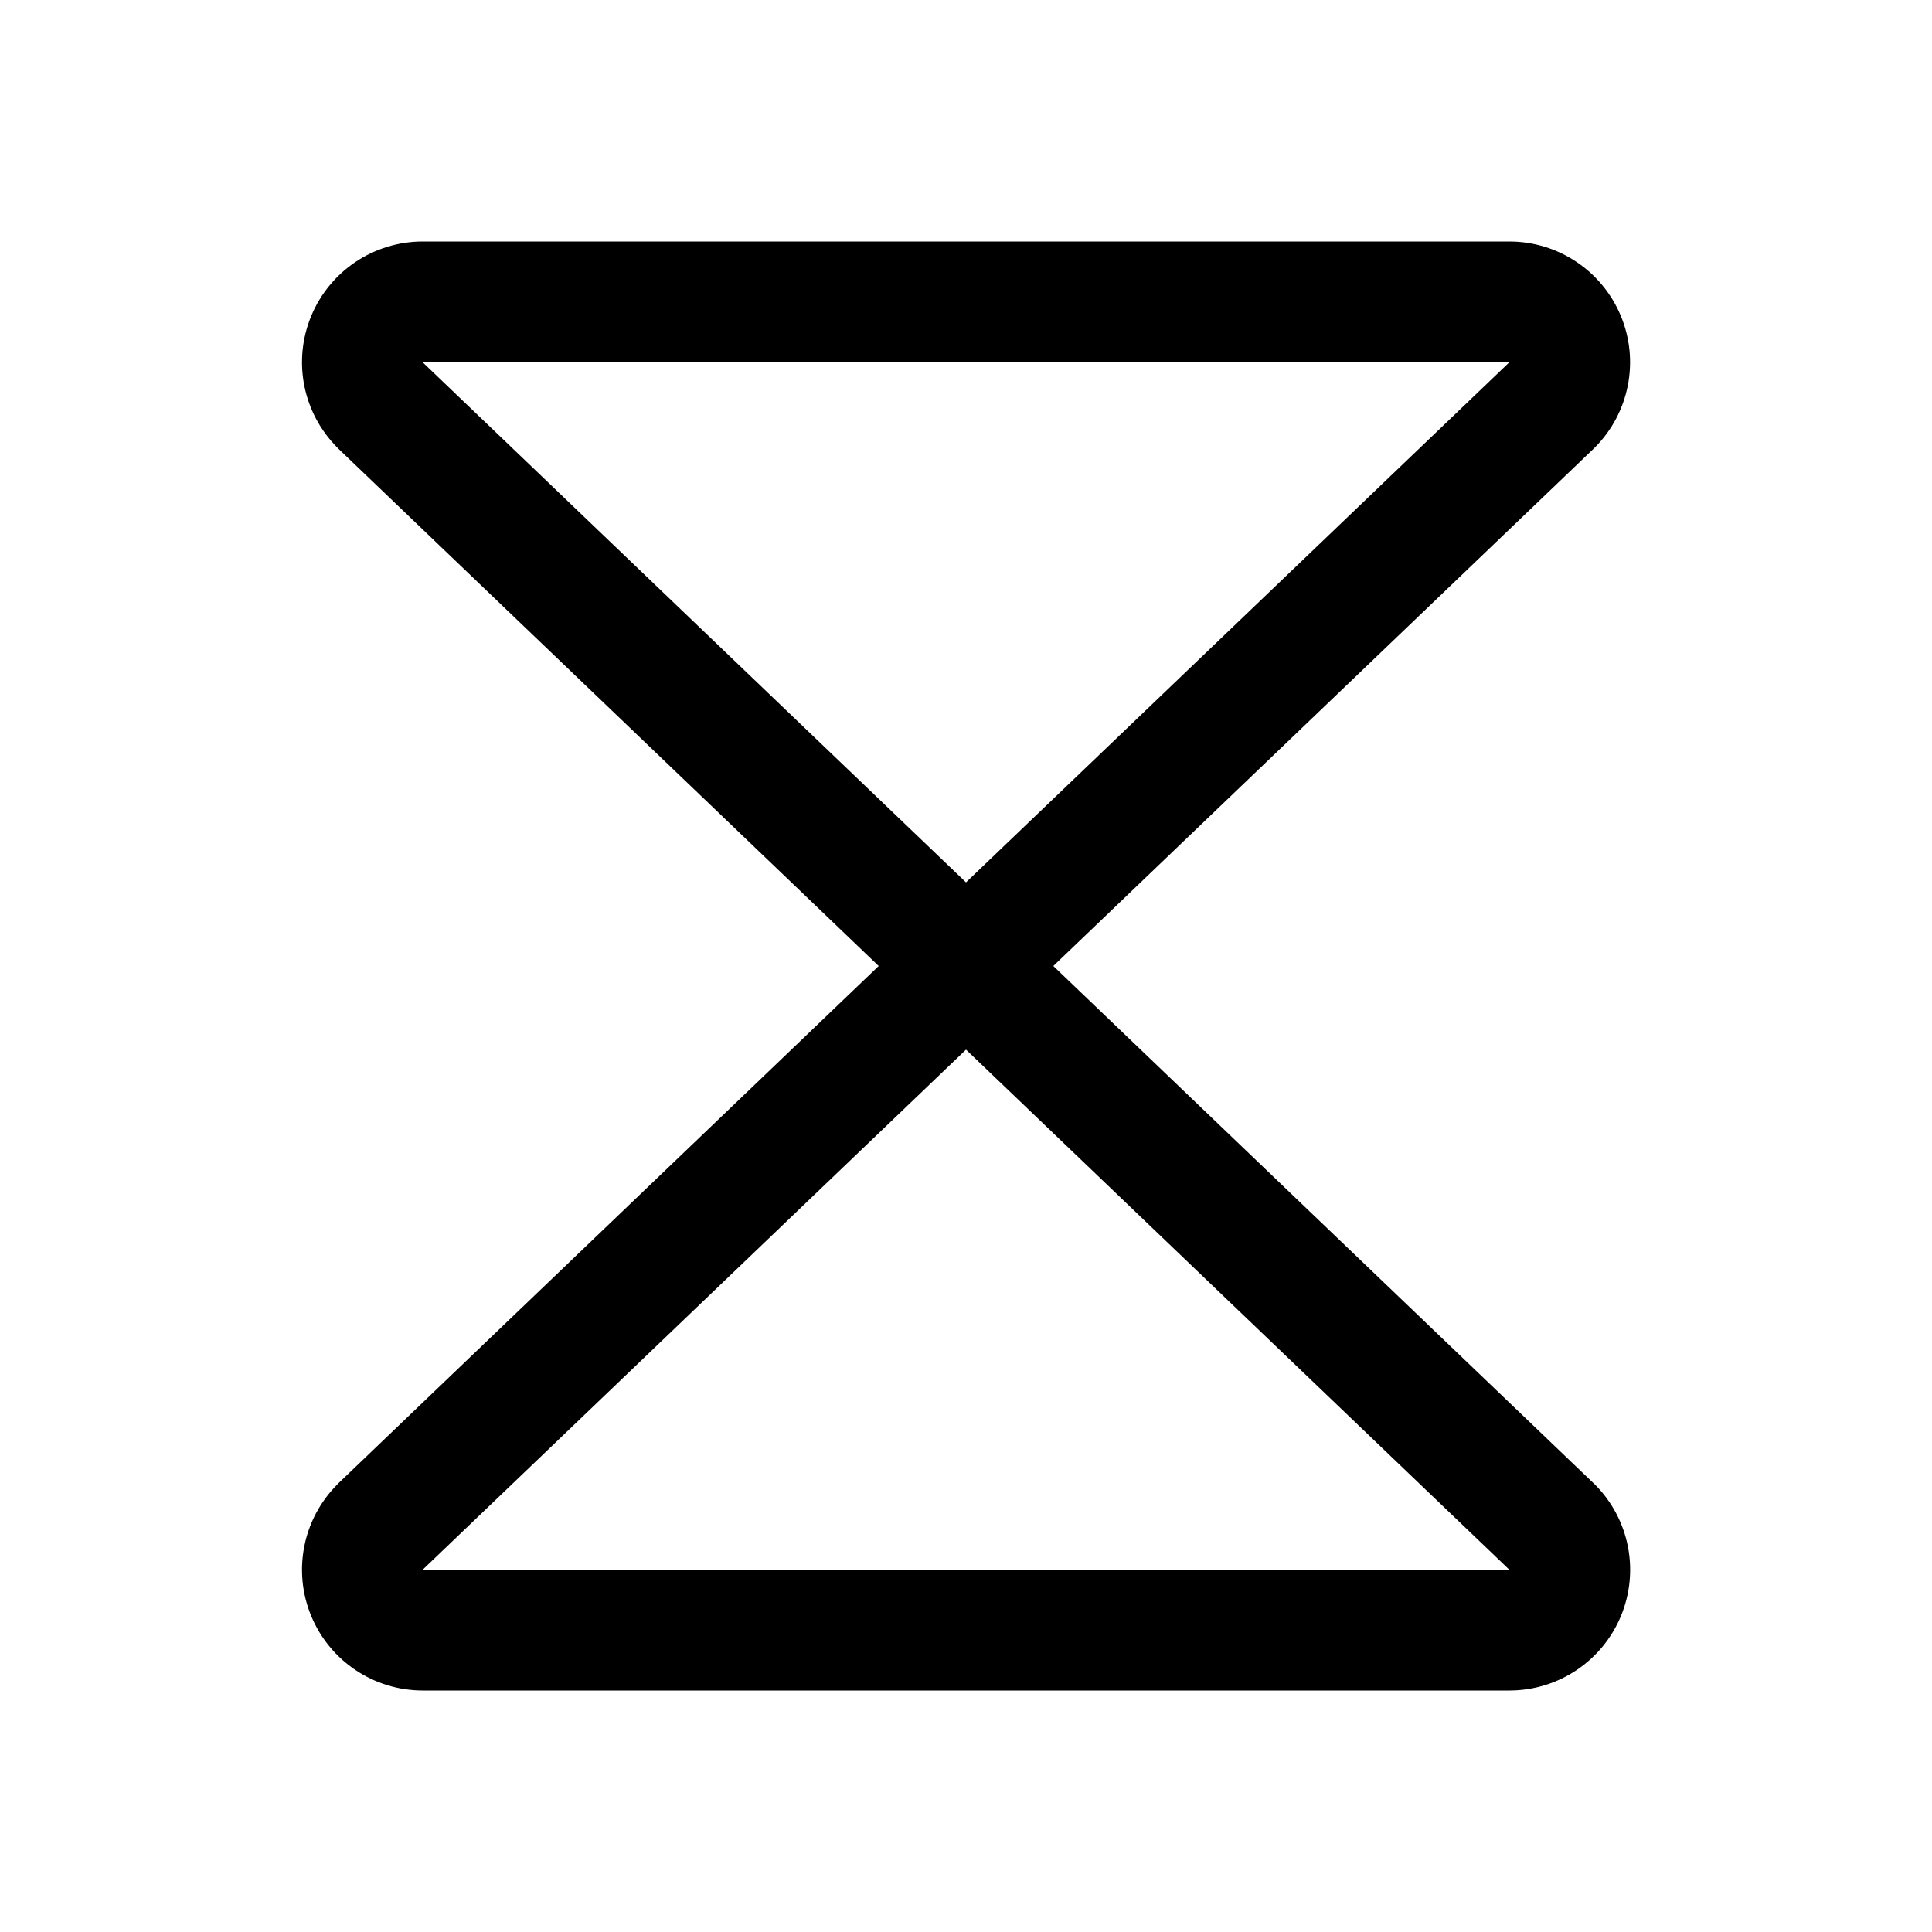
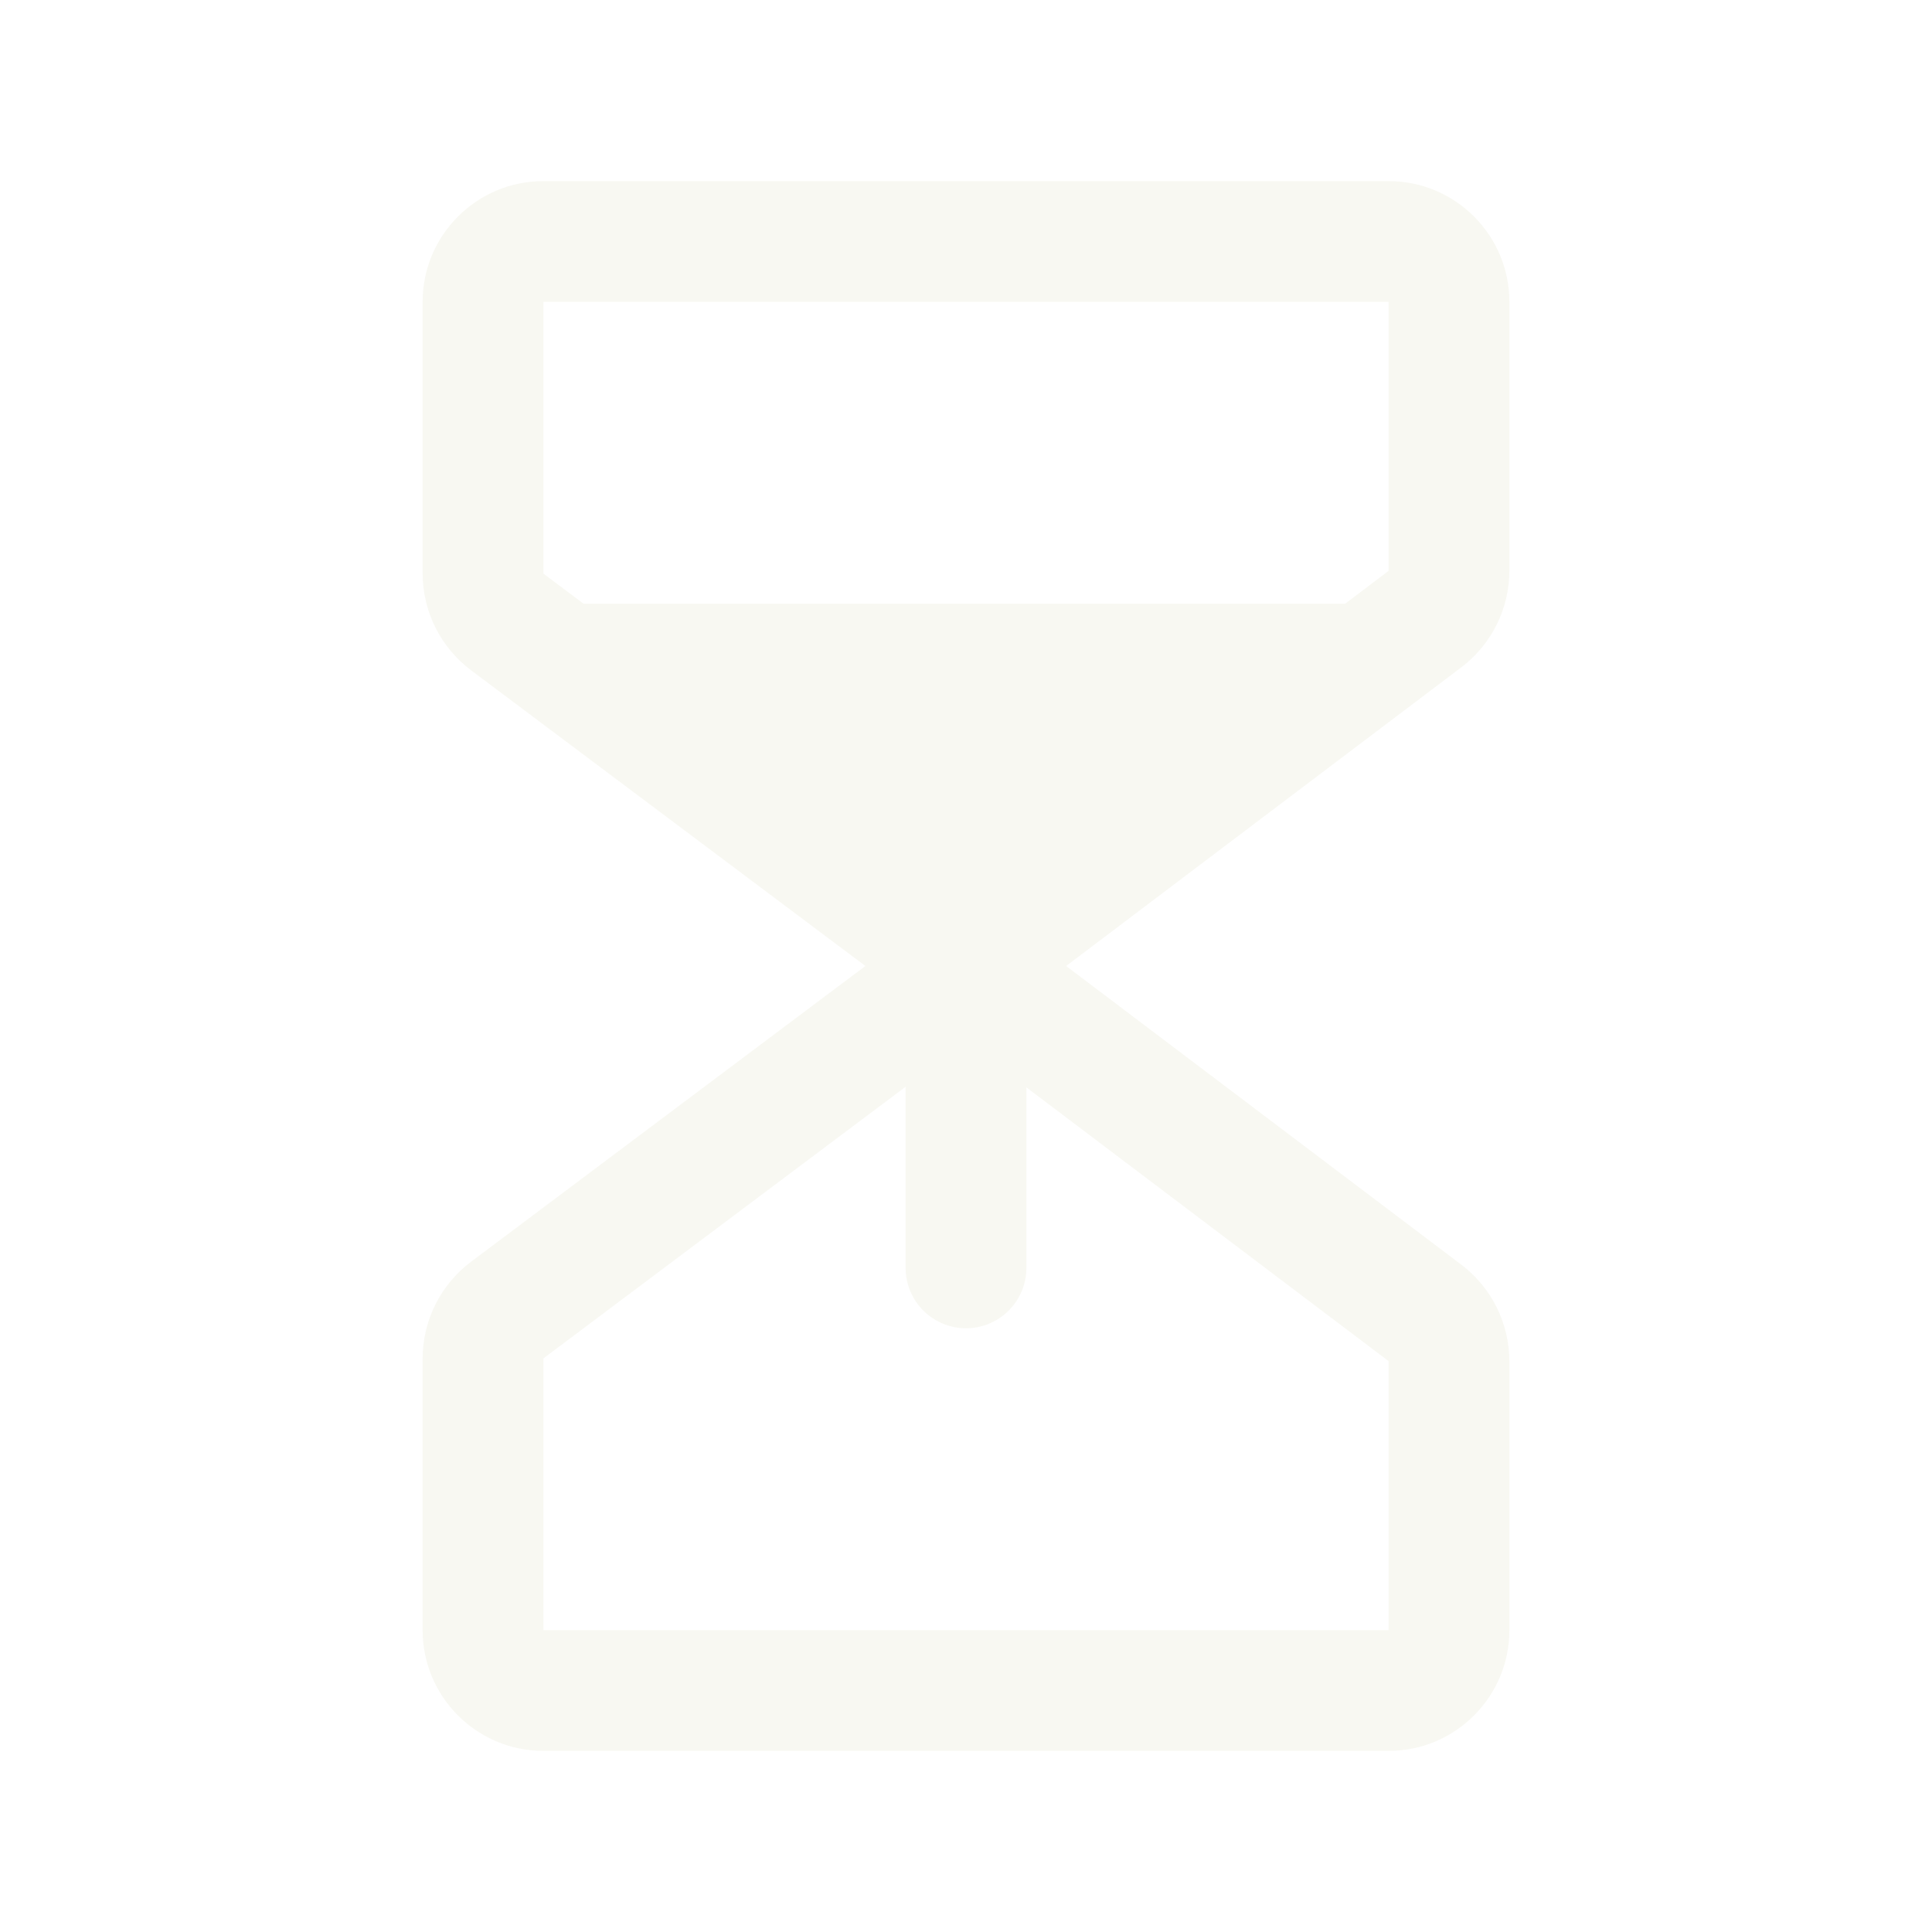
- <svg xmlns="http://www.w3.org/2000/svg" viewBox="0 0 256 256" fill="currentColor">
-   <path d="M211.18,196.56,139.57,128l71.61-68.56a1.59,1.59,0,0,1,.13-.13A16,16,0,0,0,200,32H56A16,16,0,0,0,44.7,59.31l.12.13L116.43,128,44.82,196.56l-.12.13A16,16,0,0,0,56,224H200a16,16,0,0,0,11.32-27.31A1.59,1.59,0,0,1,211.18,196.56ZM56,48h0v0Zm144,0-72,68.92L56,48ZM56,208l72-68.92L200,208Z" />
+ <svg xmlns="http://www.w3.org/2000/svg" viewBox="0 0 256 256" fill="#f8f8f2">
+   <path d="M200,75.64V40a16,16,0,0,0-16-16H72A16,16,0,0,0,56,40V76a16.07,16.07,0,0,0,6.4,12.8L114.67,128,62.4,167.2A16.07,16.07,0,0,0,56,180v36a16,16,0,0,0,16,16H184a16,16,0,0,0,16-16V180.36a16.09,16.09,0,0,0-6.35-12.77L141.27,128l52.38-39.59A16.09,16.09,0,0,0,200,75.64ZM184,180.36V216H72V180l48-36v24a8,8,0,0,0,16,0V144.08Zm0-104.72L178.23,80H77.33L72,76V40H184Z" />
</svg>
